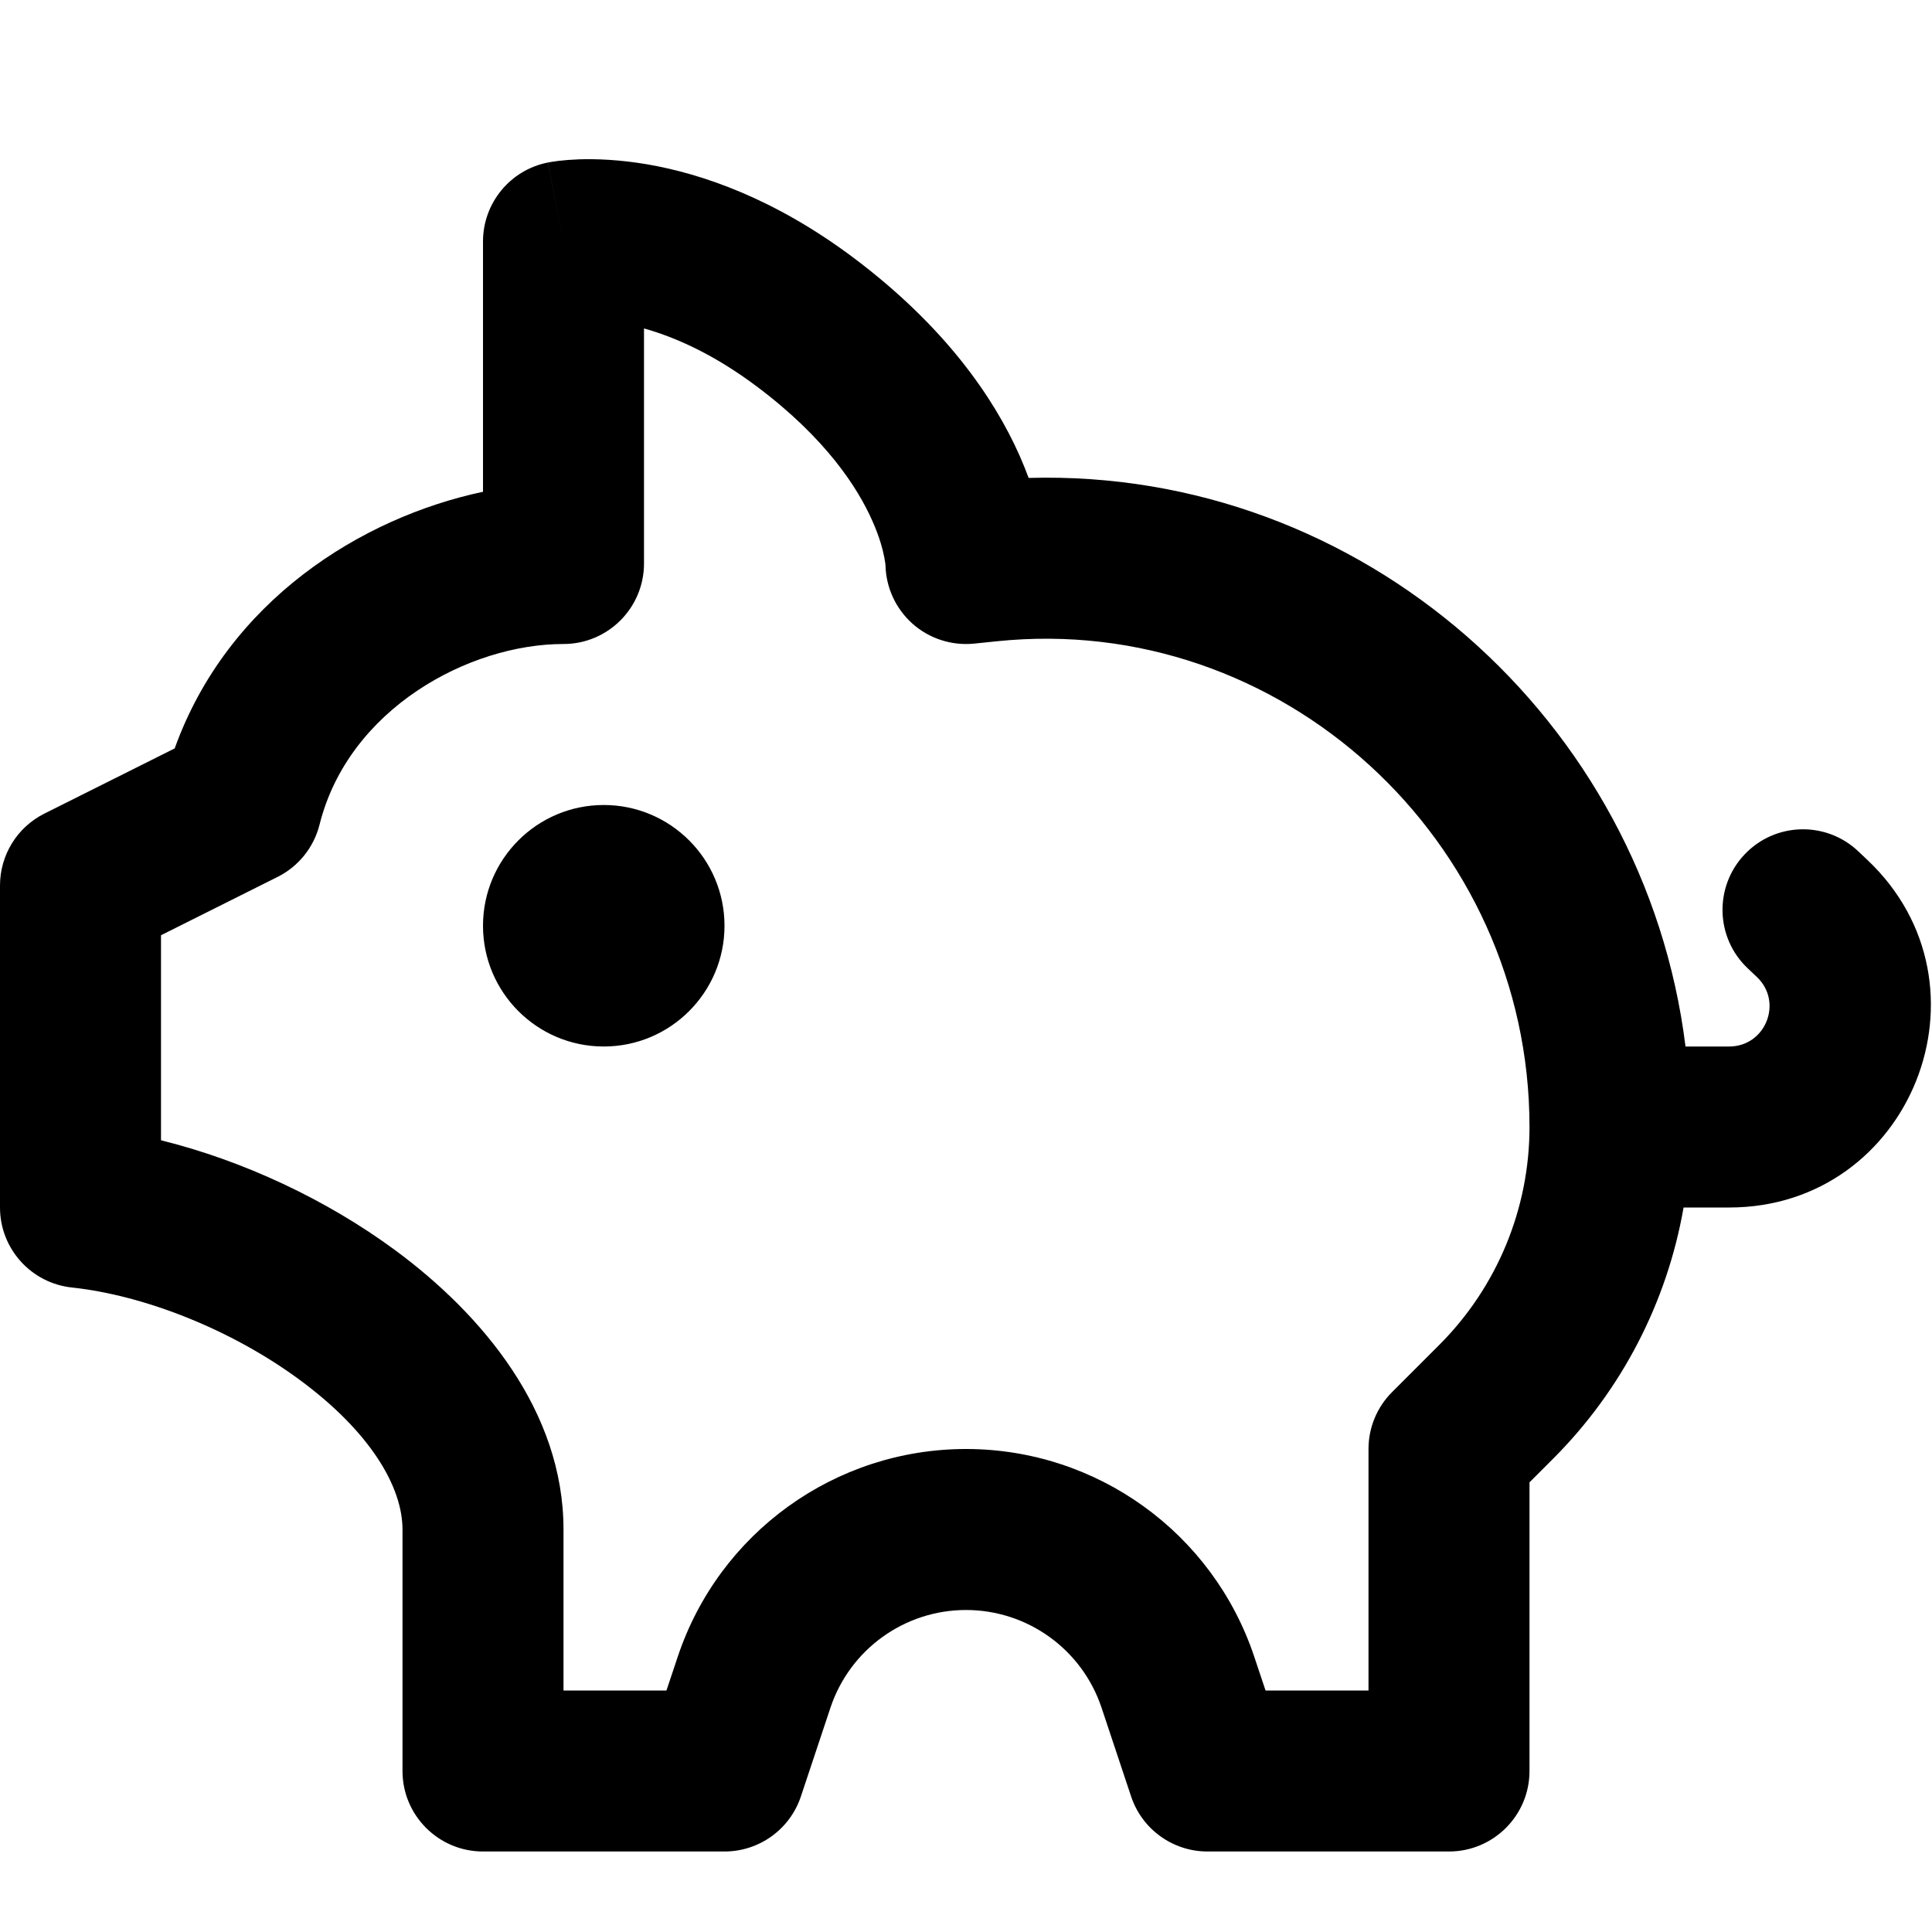
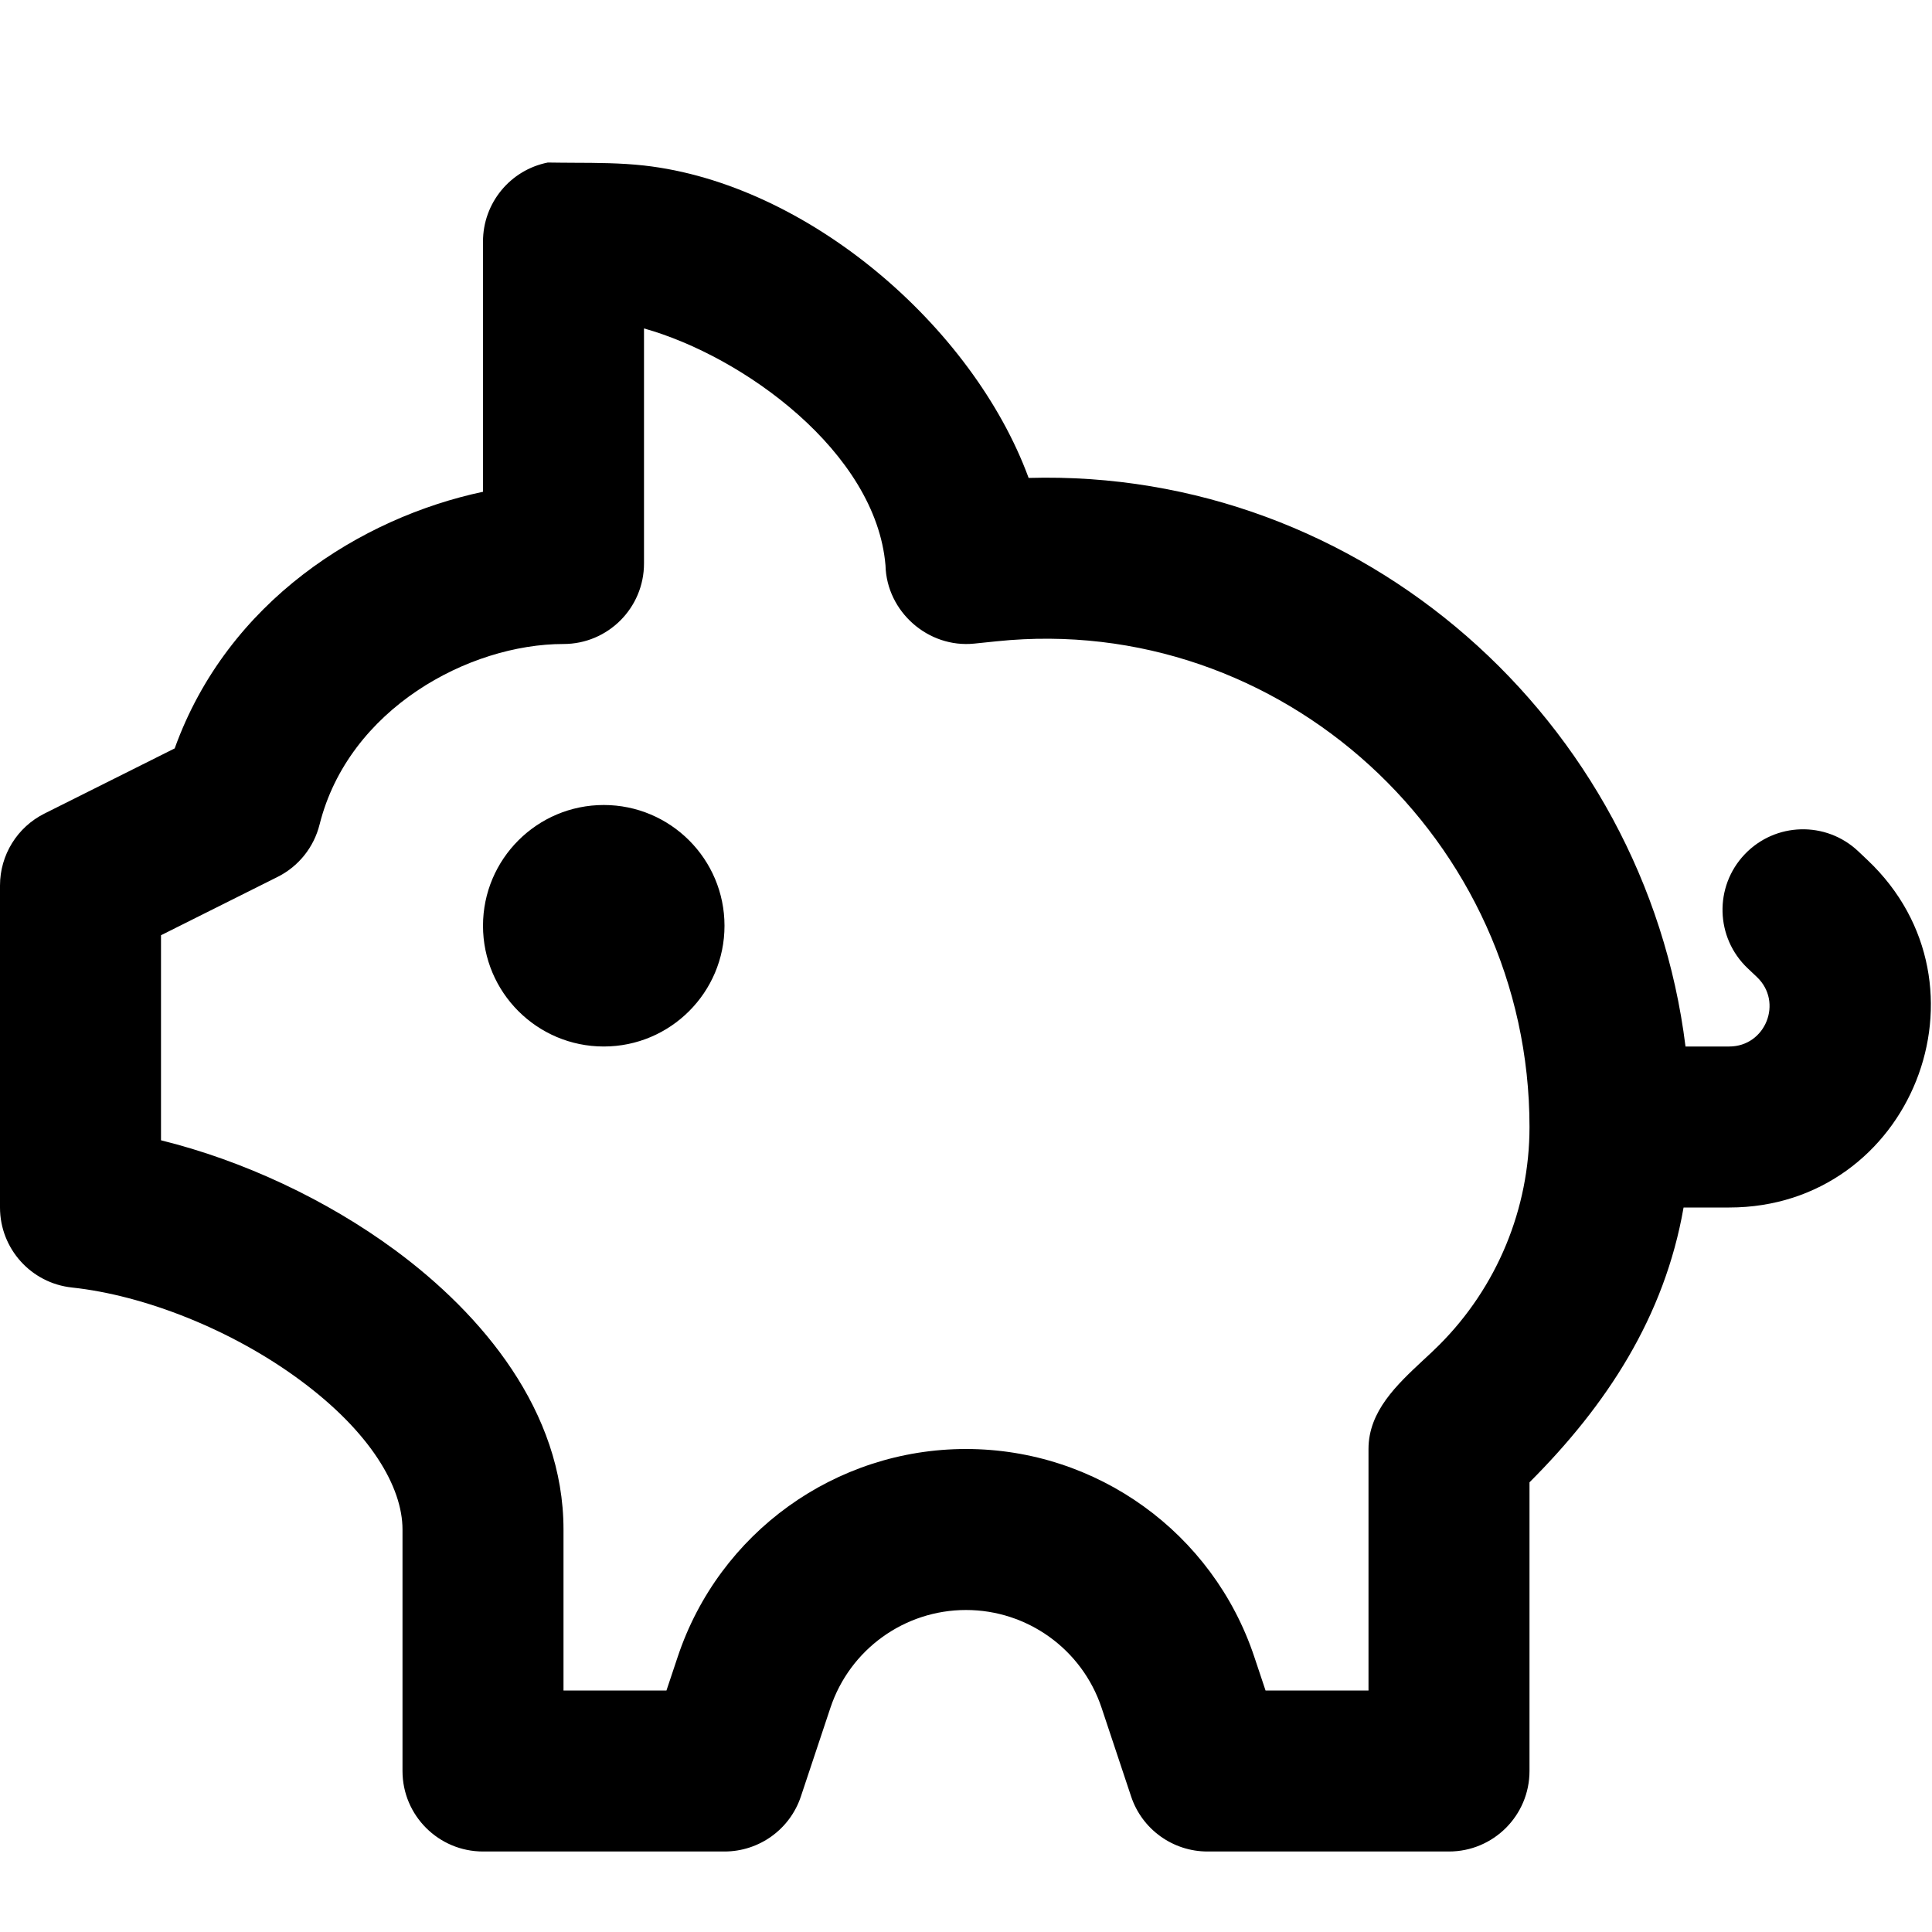
<svg xmlns="http://www.w3.org/2000/svg" width="24" height="24" viewBox="0 0 24 24" fill="none">
-   <path fill-rule="evenodd" clip-rule="evenodd" d="M8 7V4.08C8.371 4.184 8.853 4.39 9.4 4.8C10.266 5.449 10.657 6.065 10.836 6.469C10.928 6.674 10.968 6.834 10.986 6.929C10.995 6.977 10.999 7.008 11 7.021L11 7.024C11.007 7.299 11.126 7.558 11.33 7.743C11.54 7.932 11.821 8.024 12.103 7.995L12.384 7.966C15.91 7.602 19 10.43 19 14C19 15.015 18.597 15.989 17.879 16.707L17.293 17.293C17.105 17.48 17 17.735 17 18V21H15.721L15.581 20.581C15.067 19.04 13.625 18 12 18C10.375 18 8.933 19.04 8.419 20.581L8.279 21H7V19C7 17.528 5.987 16.326 4.911 15.532C4.057 14.902 3.019 14.417 2 14.165V11.618L3.447 10.894C3.708 10.764 3.899 10.526 3.97 10.242C4.33 8.805 5.826 8 7 8C7.552 8 8 7.552 8 7ZM10.6 3.2C9.626 2.47 8.727 2.159 8.038 2.041C7.696 1.983 7.411 1.973 7.2 1.979C7.095 1.983 7.008 1.99 6.941 1.998C6.908 2.002 6.88 2.006 6.857 2.01C6.846 2.012 6.836 2.013 6.827 2.015L6.815 2.017L6.81 2.018L6.807 2.019L6.806 2.019C6.806 2.019 6.805 2.019 7 3L6.805 2.019C6.337 2.112 6 2.523 6 3V6.109C4.483 6.431 2.828 7.468 2.17 9.297L0.553 10.106C0.214 10.275 0 10.621 0 11V15C0 15.511 0.386 15.94 0.894 15.994C1.792 16.09 2.876 16.516 3.724 17.142C4.603 17.79 5 18.472 5 19V22C5 22.552 5.448 23 6 23H9C9.43 23 9.813 22.725 9.949 22.316L10.316 21.214C10.558 20.489 11.236 20 12 20C12.764 20 13.442 20.489 13.684 21.214L14.051 22.316C14.187 22.725 14.57 23 15 23H18C18.552 23 19 22.552 19 22V18.414L19.293 18.121C20.147 17.267 20.709 16.175 20.914 15H21.481C23.742 15 24.841 12.239 23.2 10.685L23.085 10.576C22.684 10.196 22.052 10.213 21.672 10.614C21.292 11.015 21.309 11.649 21.71 12.028L21.825 12.137C22.153 12.448 21.933 13 21.481 13H20.938C20.435 8.945 16.915 5.82 12.778 5.937C12.745 5.847 12.707 5.754 12.664 5.656C12.343 4.935 11.734 4.051 10.6 3.2ZM7.5 13C8.328 13 9 12.328 9 11.5C9 10.672 8.328 10 7.5 10C6.672 10 6 10.672 6 11.5C6 12.328 6.672 13 7.5 13Z" fill="black" />
+   <path fill-rule="evenodd" clip-rule="evenodd" d="M12.778 5.937C16.915 5.82 20.435 8.945 20.938 13H21.481C21.933 13 22.153 12.448 21.825 12.137L21.71 12.028C21.309 11.648 21.292 11.015 21.672 10.614C22.052 10.213 22.684 10.196 23.085 10.576L23.2 10.685C24.841 12.239 23.742 15 21.481 15H20.914C20.677 16.36 19.958 17.456 19 18.414V22C19 22.552 18.552 23 18 23H15C14.57 23 14.187 22.725 14.051 22.316L13.684 21.214C13.442 20.489 12.764 20 12 20C11.236 20 10.558 20.489 10.316 21.214L9.949 22.316C9.813 22.725 9.43 23 9 23H6C5.448 23 5 22.552 5 22V19C5 18.472 4.603 17.79 3.724 17.142C2.876 16.516 1.792 16.09 0.894 15.994C0.386 15.94 0 15.511 0 15V11C0 10.621 0.214 10.275 0.553 10.106L2.17 9.297C2.828 7.468 4.483 6.431 6 6.109V3C6 2.523 6.337 2.112 6.805 2.019C6.911 2.021 7.018 2.021 7.124 2.022C7.417 2.023 7.71 2.024 8 2.056C10.031 2.283 12.085 4.052 12.778 5.937ZM8 7V4.08C9.231 4.424 10.882 5.616 11 7.024C11.014 7.599 11.531 8.054 12.103 7.995L12.384 7.966C15.91 7.602 19 10.43 19 14C19 15.015 18.597 15.989 17.879 16.707C17.816 16.77 17.749 16.833 17.68 16.896C17.352 17.202 17 17.531 17 18V21H15.721L15.581 20.581C15.067 19.04 13.625 18 12 18C10.375 18 8.933 19.04 8.419 20.581L8.279 21H7V19C7 17.528 5.987 16.326 4.911 15.532C4.057 14.902 3.019 14.417 2 14.165V11.618L3.447 10.894C3.708 10.764 3.899 10.526 3.97 10.242C4.33 8.805 5.826 8 7 8C7.552 8 8 7.552 8 7ZM7.5 13C8.328 13 9 12.328 9 11.5C9 10.672 8.328 10 7.5 10C6.672 10 6 10.672 6 11.5C6 12.328 6.672 13 7.5 13Z" fill="black" />
</svg>
